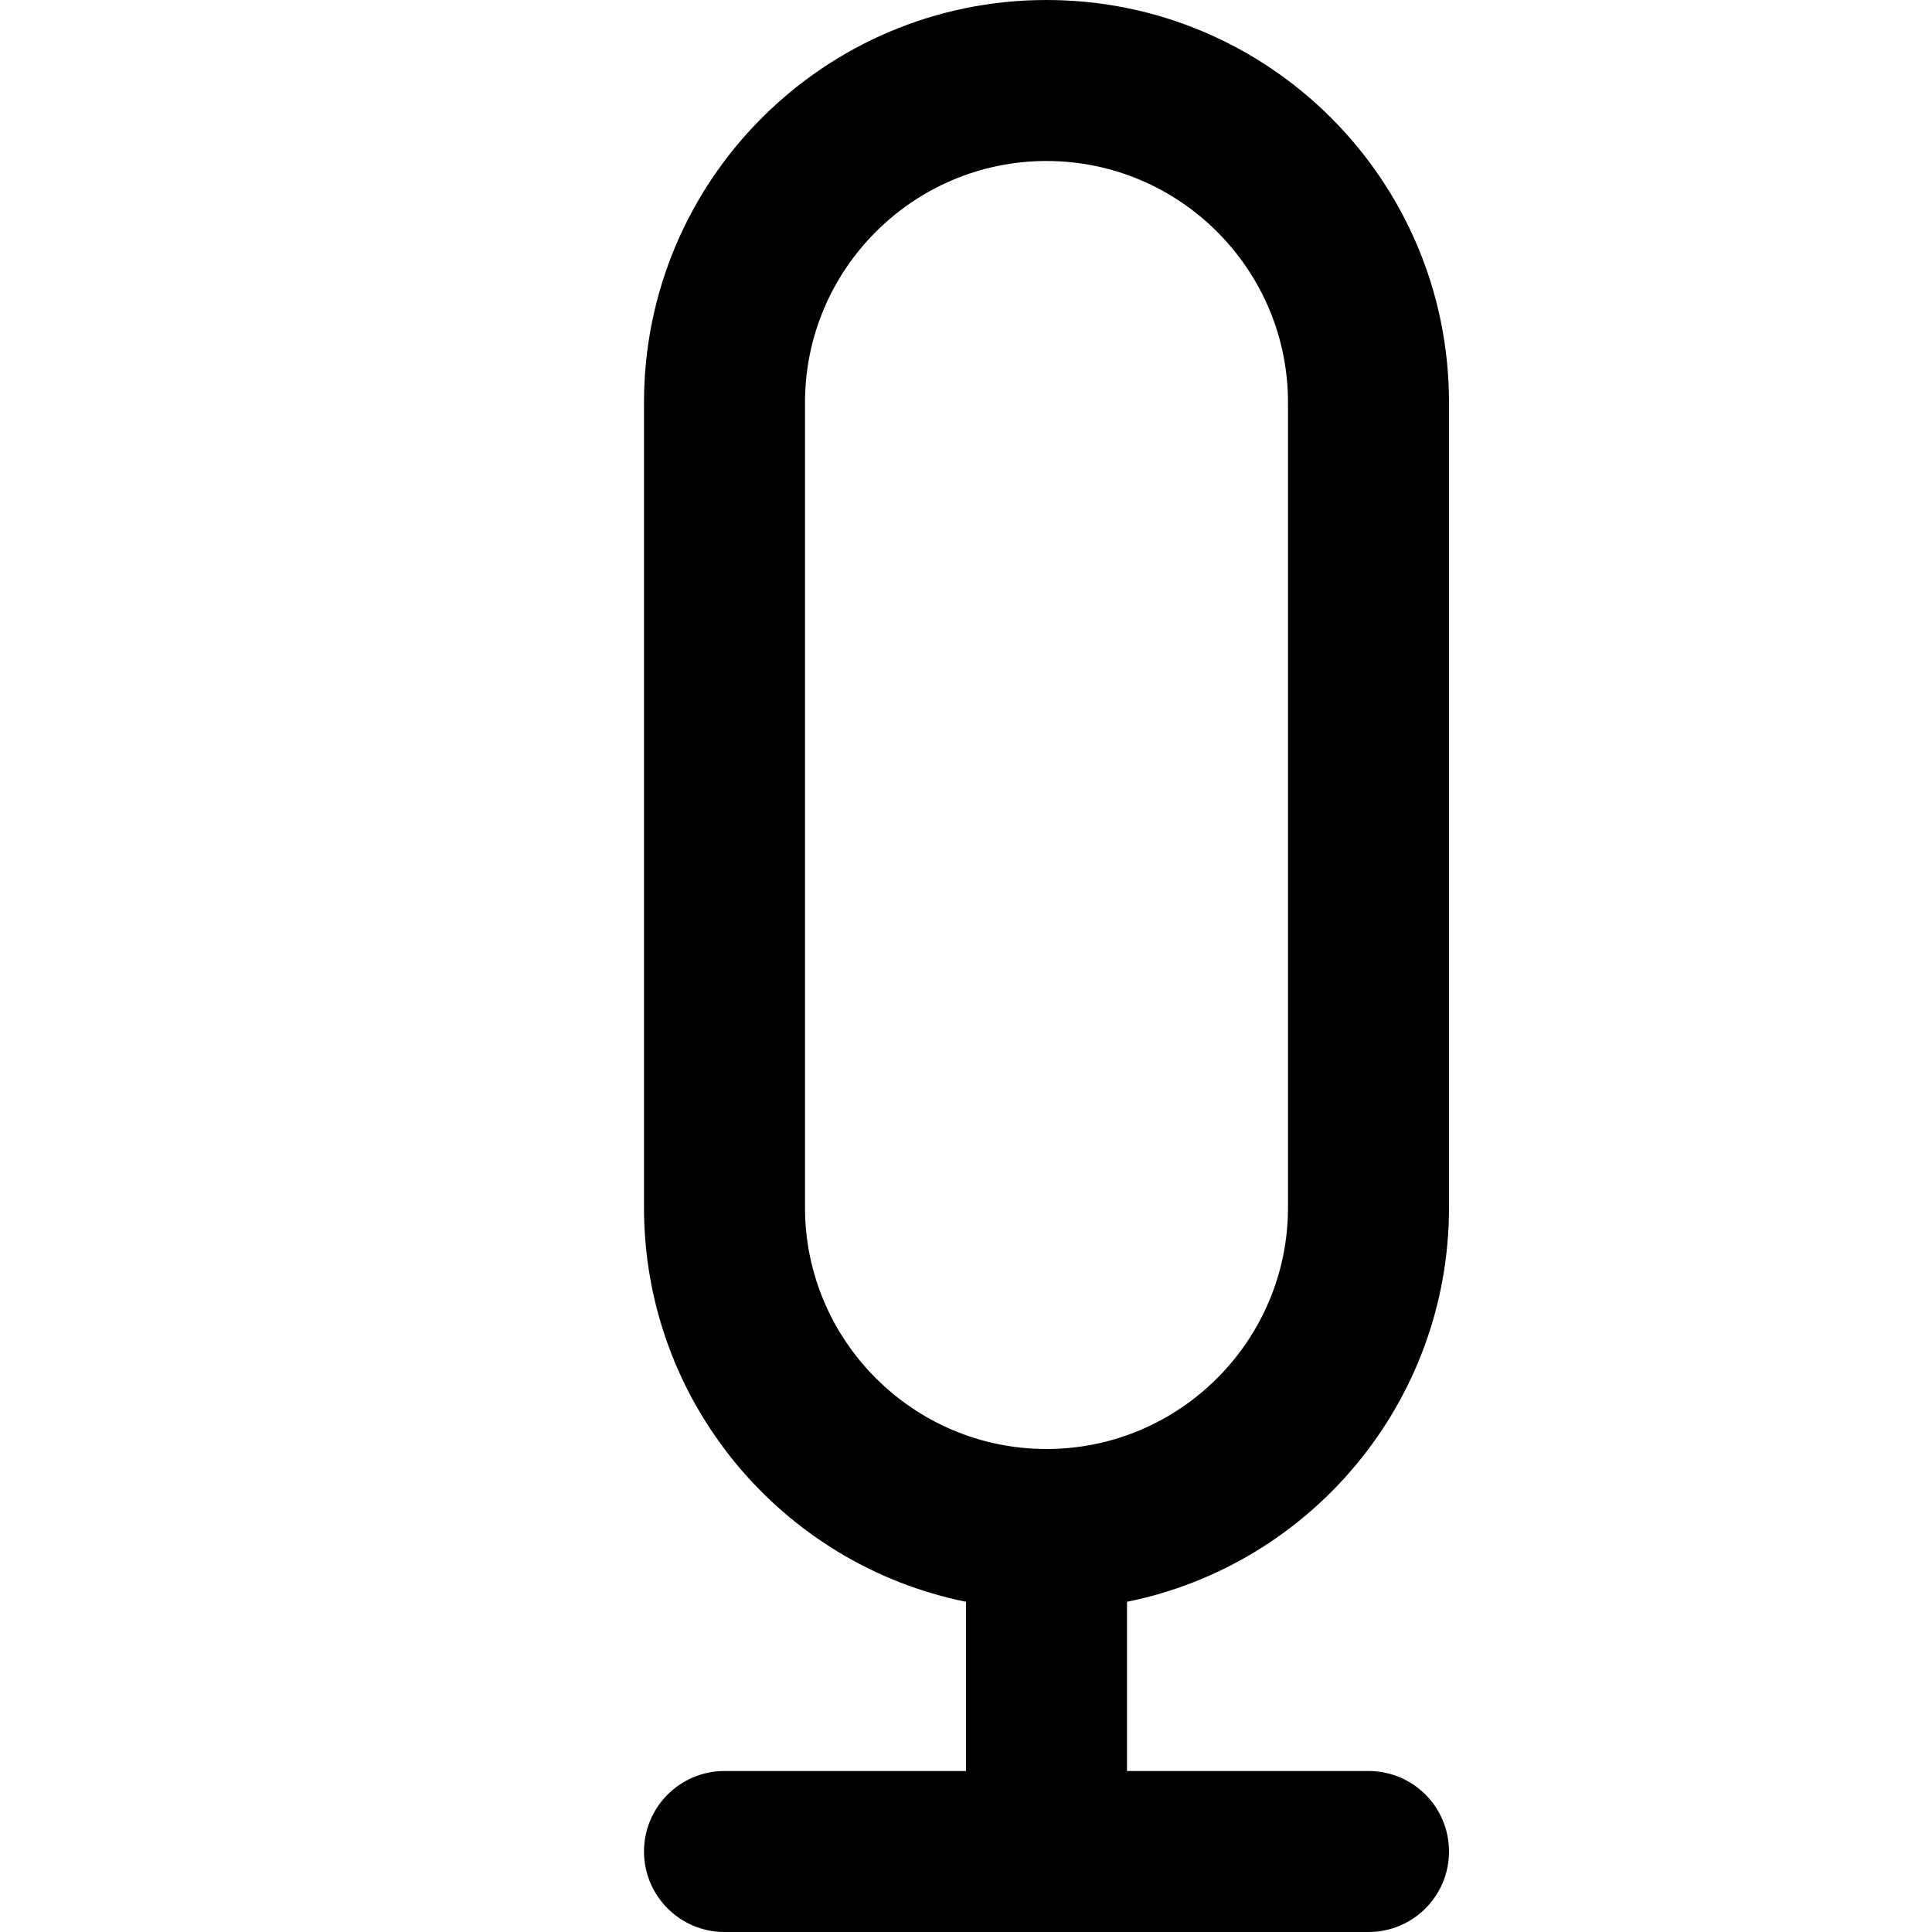
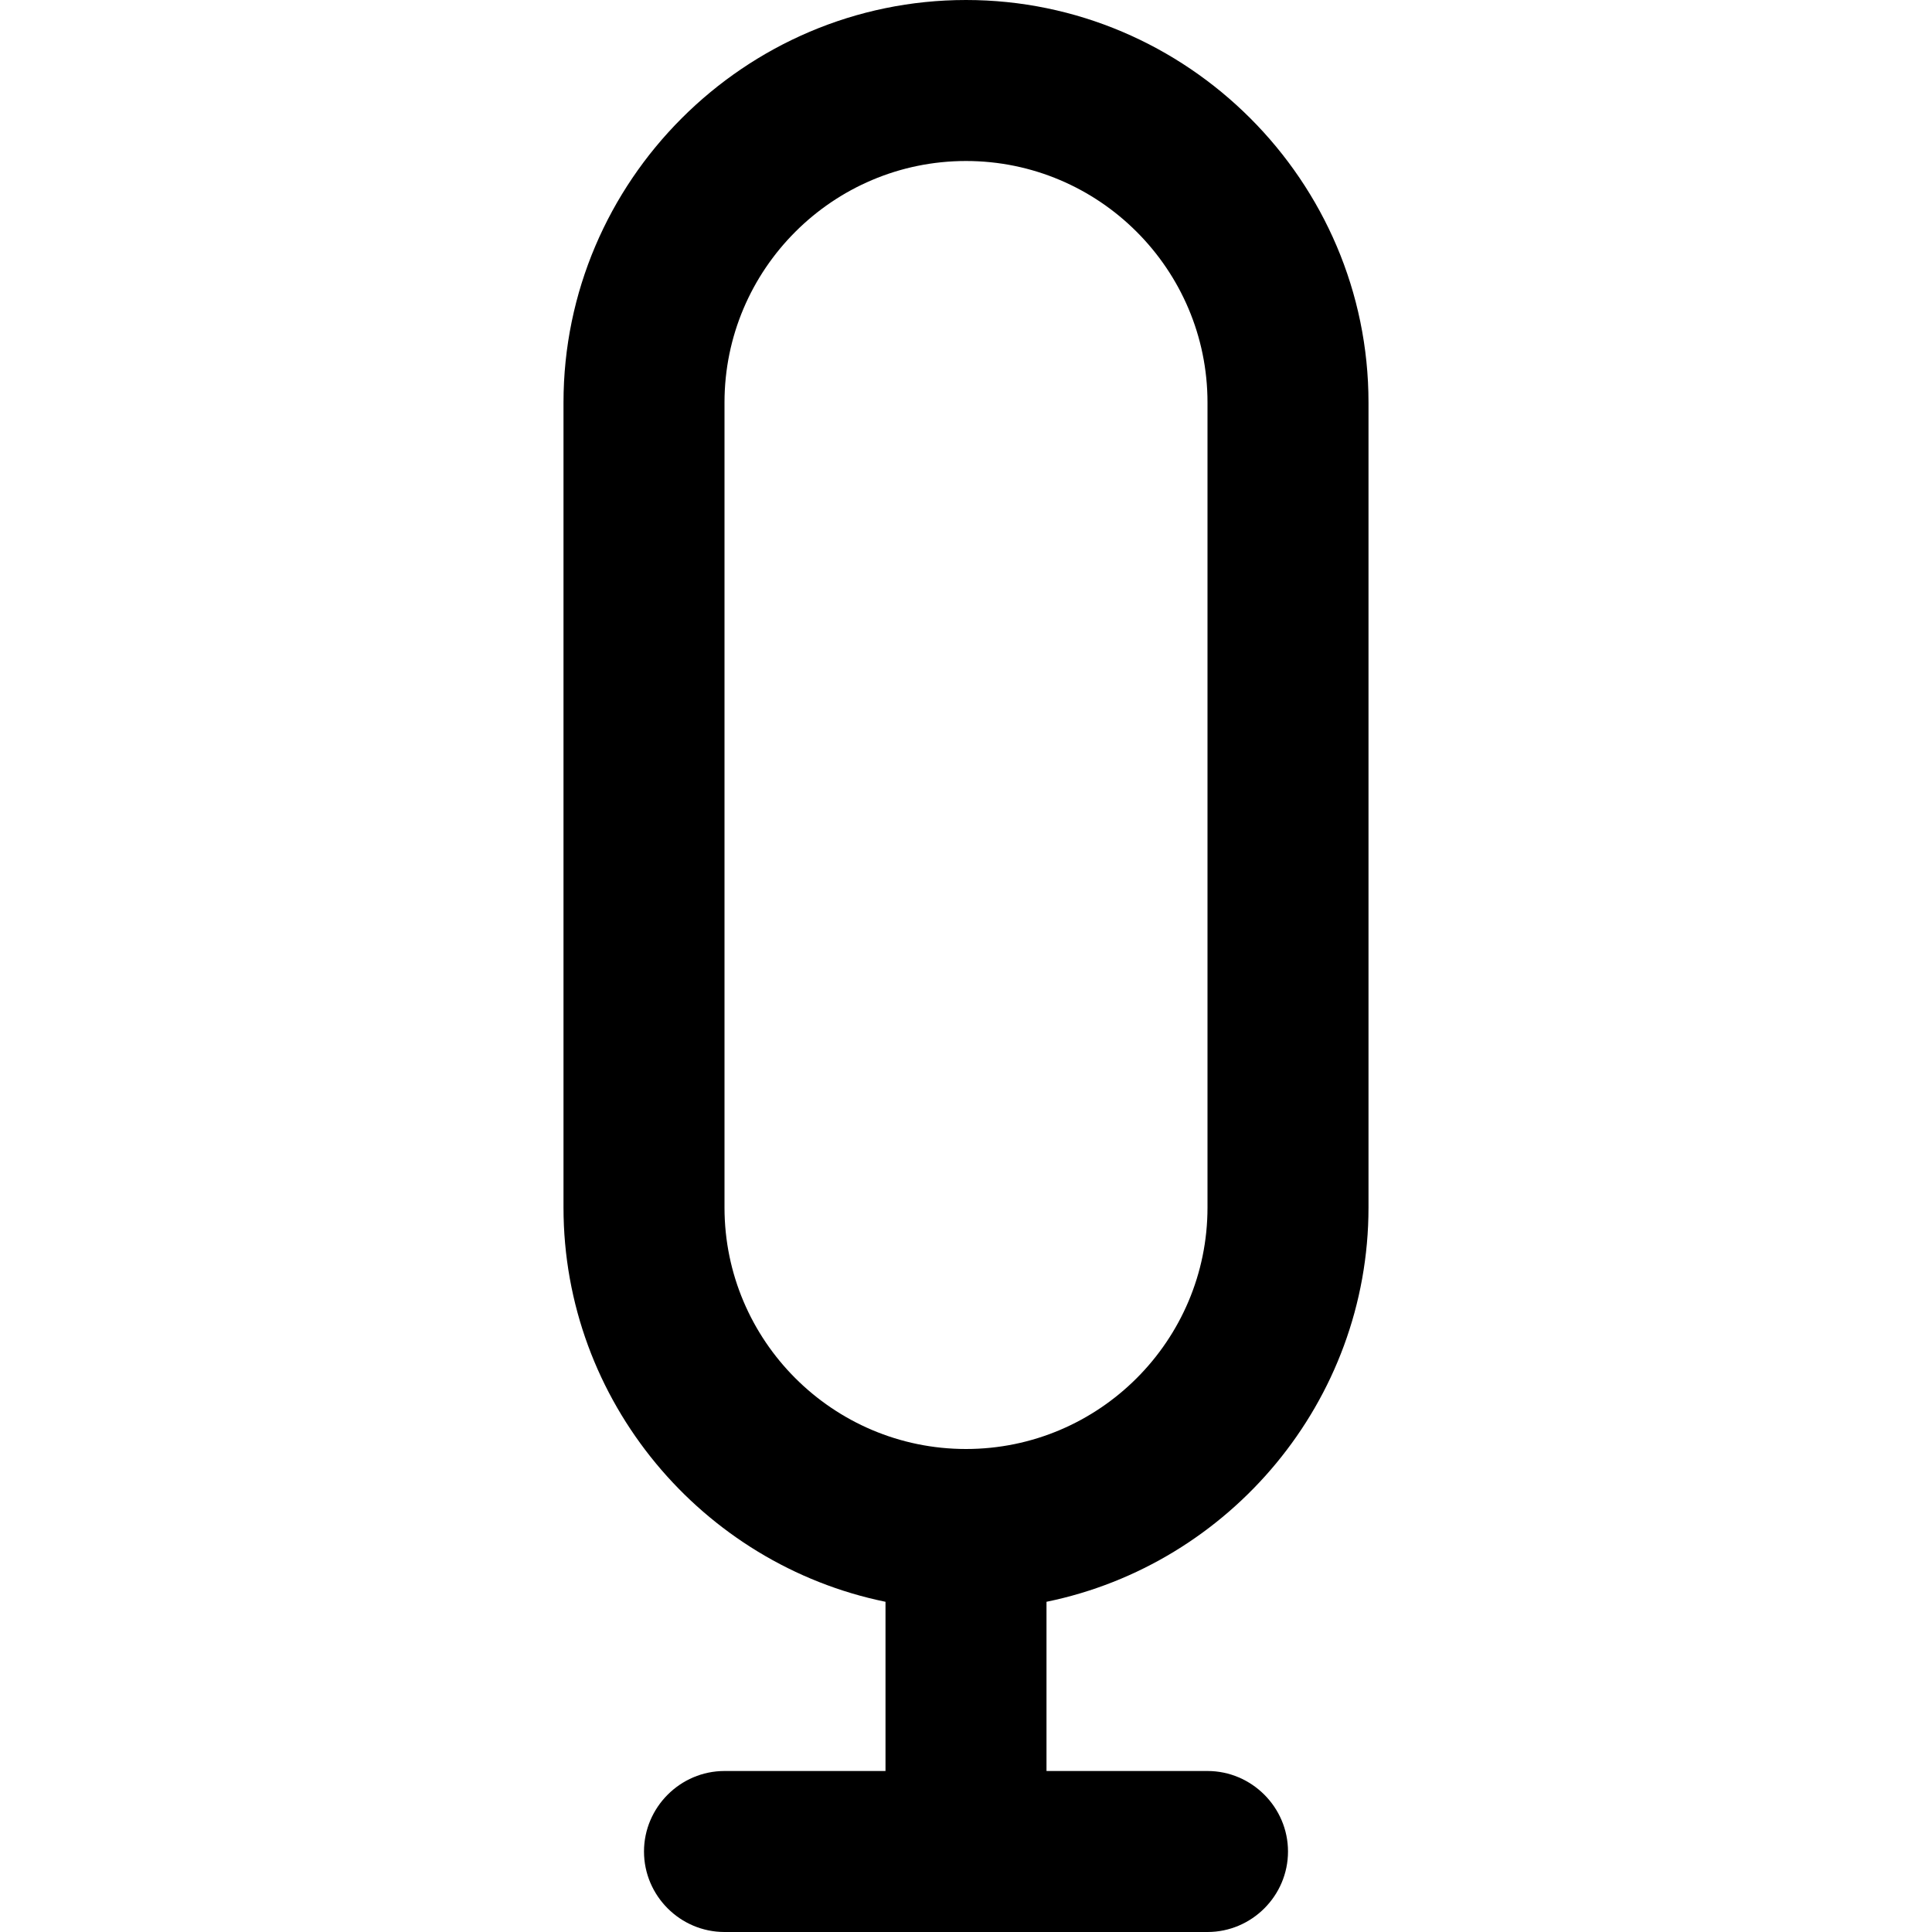
<svg xmlns="http://www.w3.org/2000/svg" width="12" height="12" viewBox="0 0 12 12">
-   <path d="M5 7.5l0-5C5 1.673 5.673 1 6.5 1 7.327 1 8 1.673 8 2.5l0 5C8 8.327 7.327 9 6.5 9 5.673 9 5 8.327 5 7.5M8.5 11L7 11l0-1.051c1.141-.23 2-1.24 2-2.449l0-5C9 1.119 7.881 0 6.5 0 5.119 0 4 1.119 4 2.5l0 5c0 1.209.858 2.218 2 2.449L6 11l-1.5 0c-.276 0-.5.224-.5.5 0 .276.224.5.5.5l4 0c.277 0 .5-.224.5-.5 0-.276-.223-.5-.5-.5" fill="#000" fill-rule="evenodd" />
+   <path d="M4.5 7.5l0-5C4.5 1.673 5.173 1 6 1c.827 0 1.5.673 1.5 1.5l0 5C7.5 8.327 6.827 9 6 9c-.827 0-1.5-.673-1.5-1.5m4 0l0-5C8.5 1.125 7.375 0 6 0 4.625 0 3.5 1.125 3.5 2.5l0 5c0 1.204.862 2.216 2 2.449L5.5 11l.001 0L4.5 11c-.275 0-.5.226-.5.5 0 .275.225.5.5.5l3 0c.275 0 .5-.225.5-.5 0-.274-.225-.5-.5-.5l-1 0 0-1.051c1.138-.233 2-1.245 2-2.449" fill="#000" fill-rule="evenodd" />
</svg>
